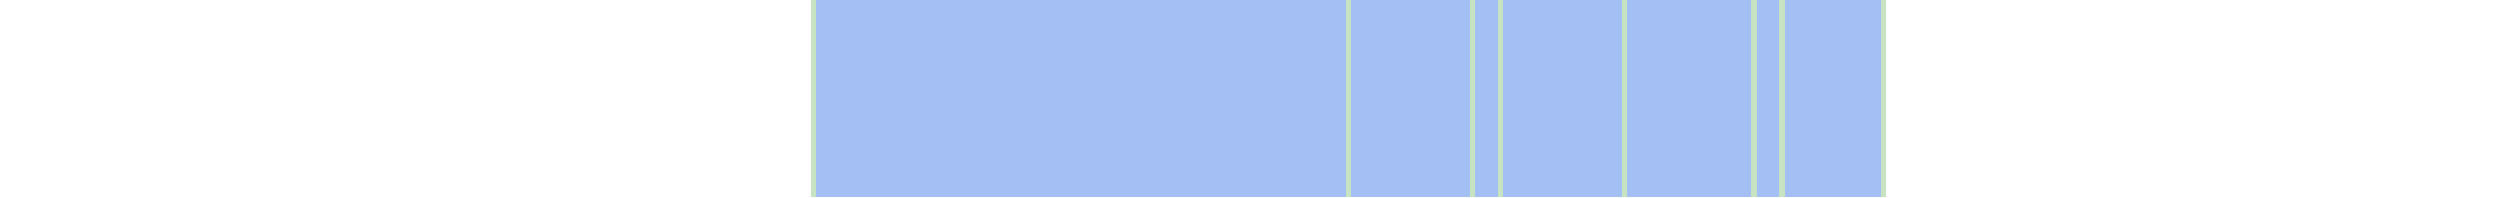
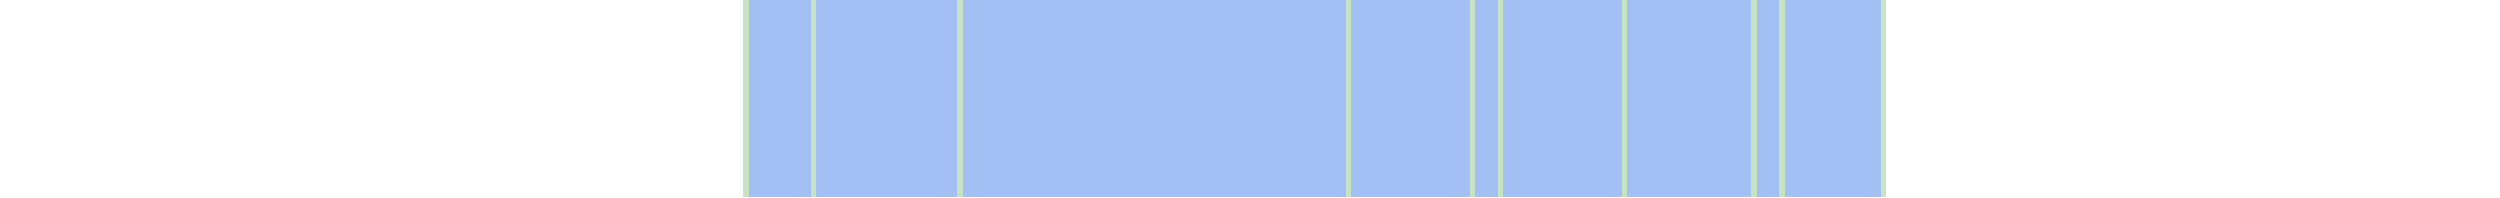
<svg xmlns="http://www.w3.org/2000/svg" viewBox="0 0 444 35" shape-rendering="crispEdges">
-   <rect y="0" x="144" width="191" height="35" fill="#a3bff4" />
+   <rect y="0" x="132" width="203" height="35" fill="#a3bff4" />
+   <rect y="0" x="132" width="1" height="35" fill="#c8e3c2" />
  <rect y="0" x="144" width="1" height="35" fill="#c8e3c2" />
+   <rect y="0" x="170" width="1" height="35" fill="#c8e3c2" />
  <rect y="0" x="239" width="1" height="35" fill="#c8e3c2" />
  <rect y="0" x="261" width="1" height="35" fill="#c8e3c2" />
  <rect y="0" x="266" width="1" height="35" fill="#c8e3c2" />
  <rect y="0" x="288" width="1" height="35" fill="#c8e3c2" />
  <rect y="0" x="311" width="1" height="35" fill="#c8e3c2" />
  <rect y="0" x="316" width="1" height="35" fill="#c8e3c2" />
  <rect y="0" x="334" width="1" height="35" fill="#c8e3c2" />
</svg>
